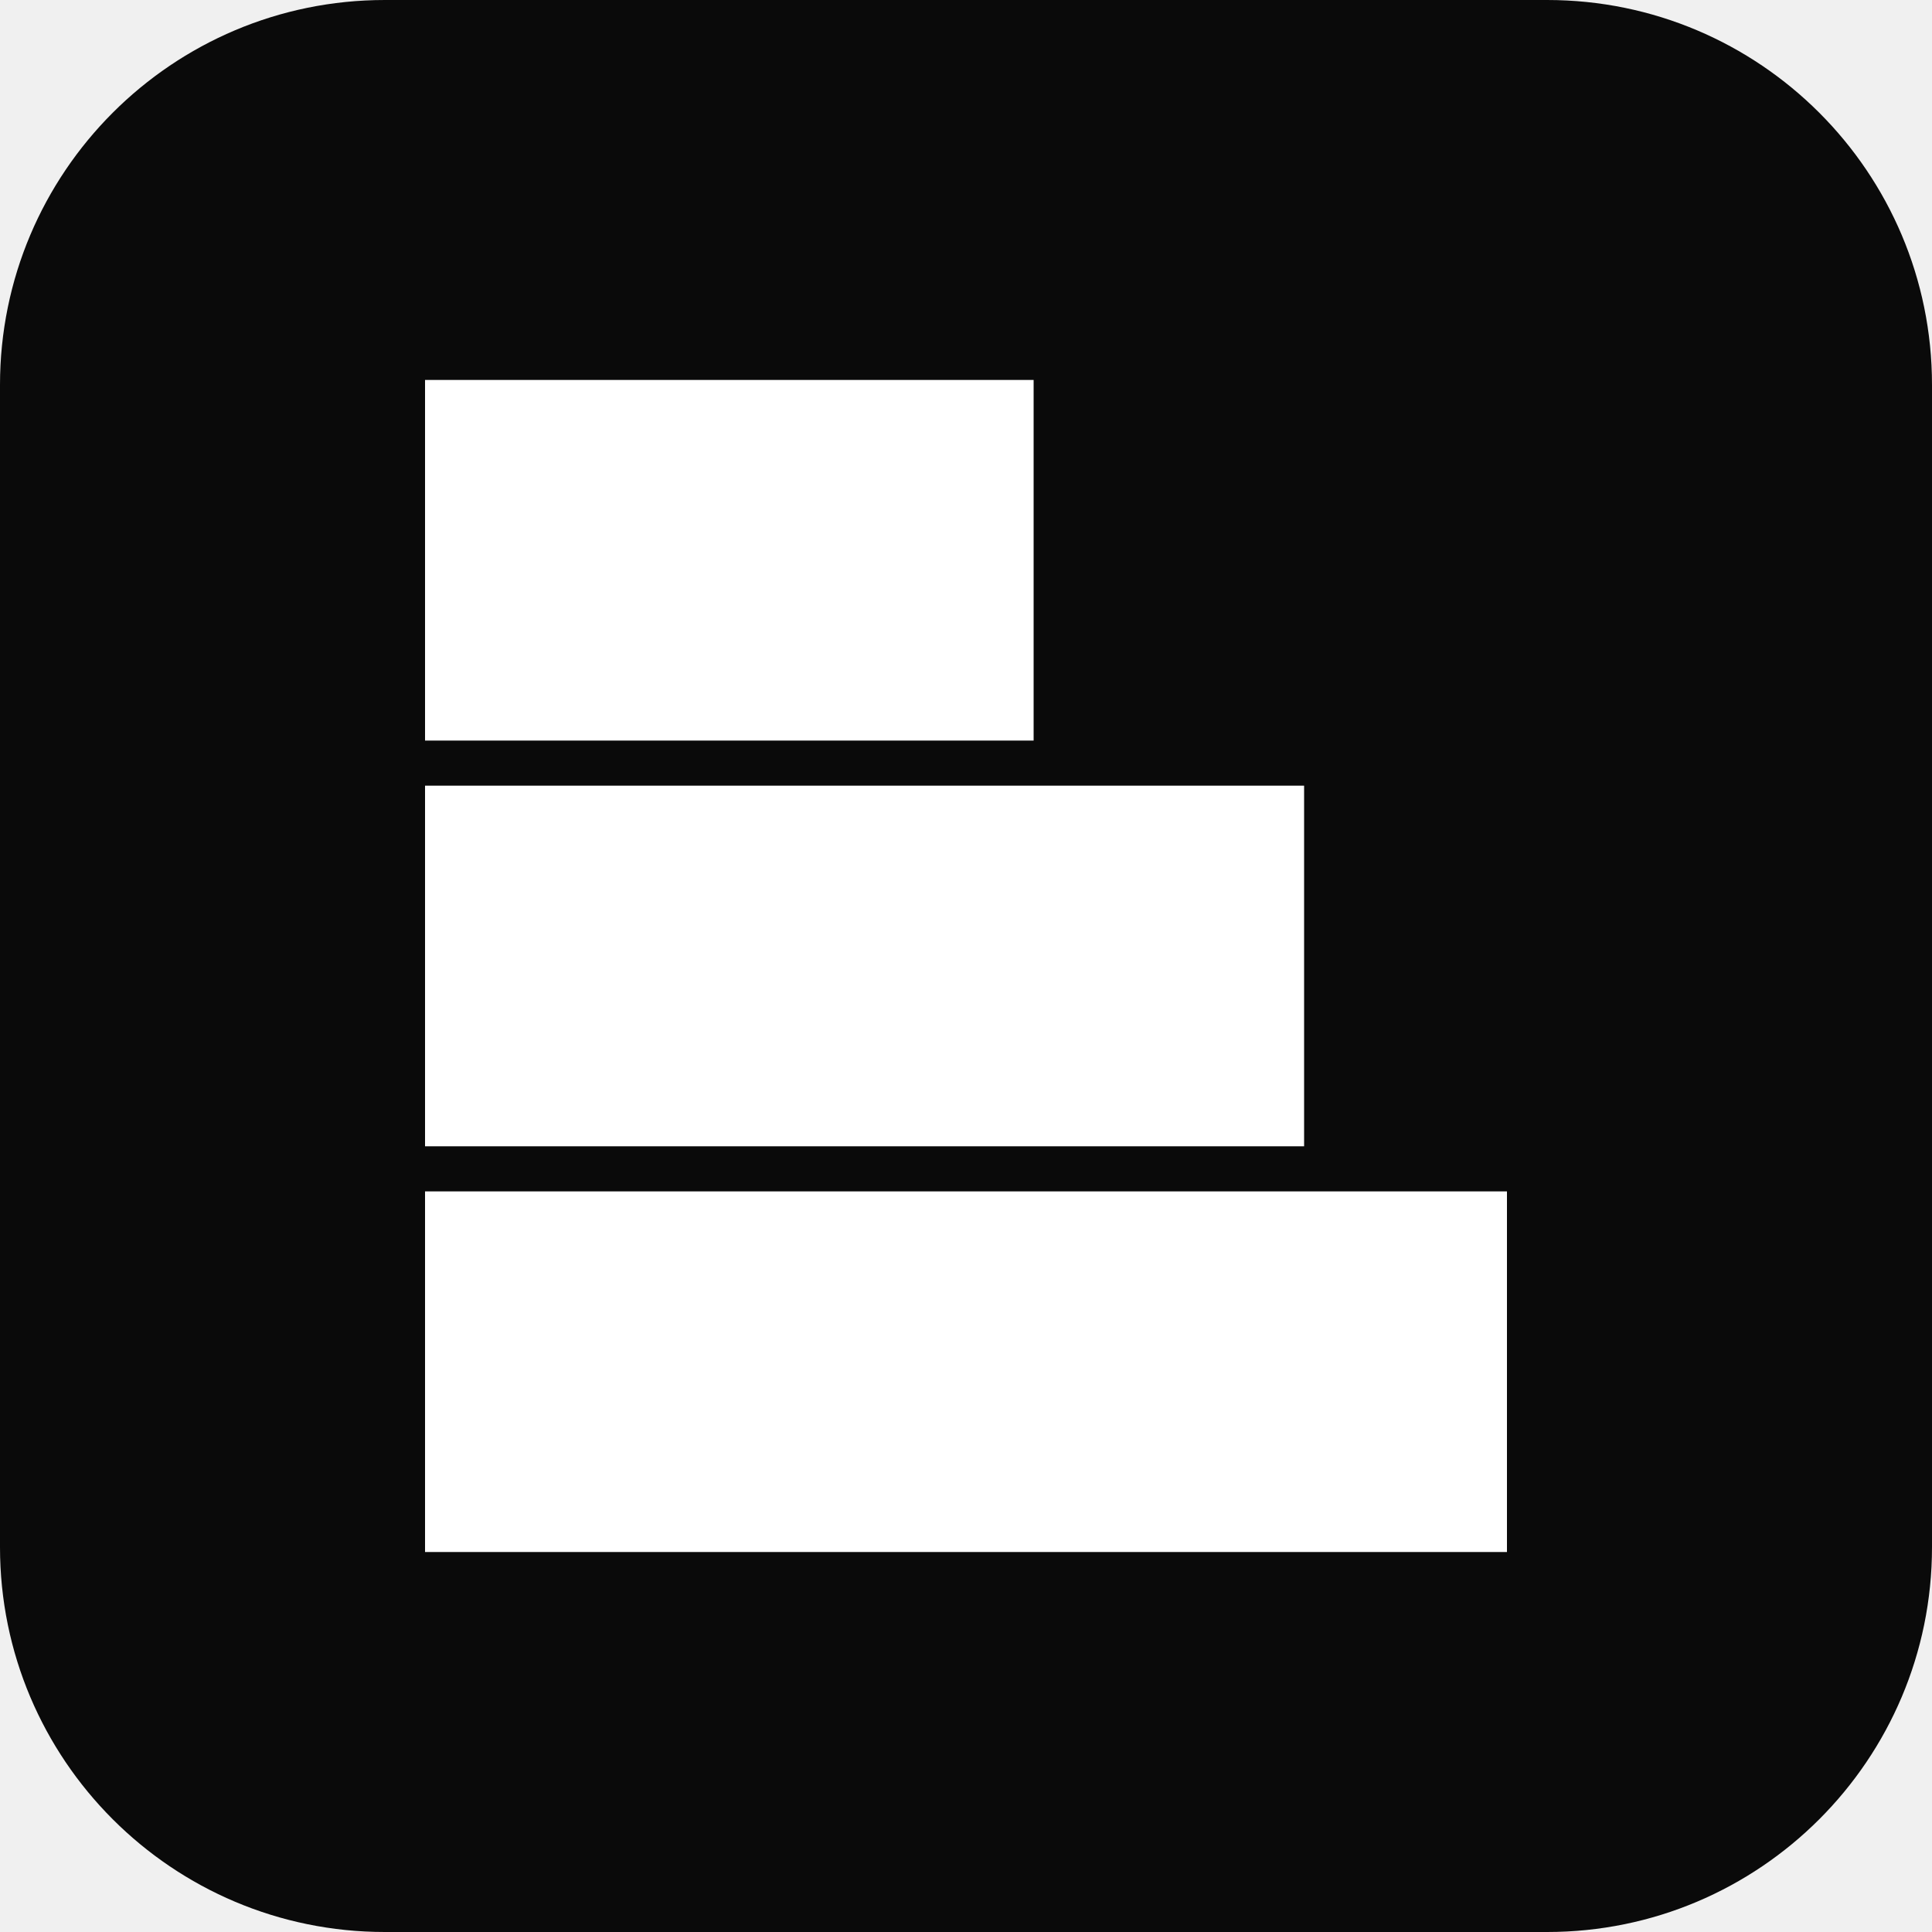
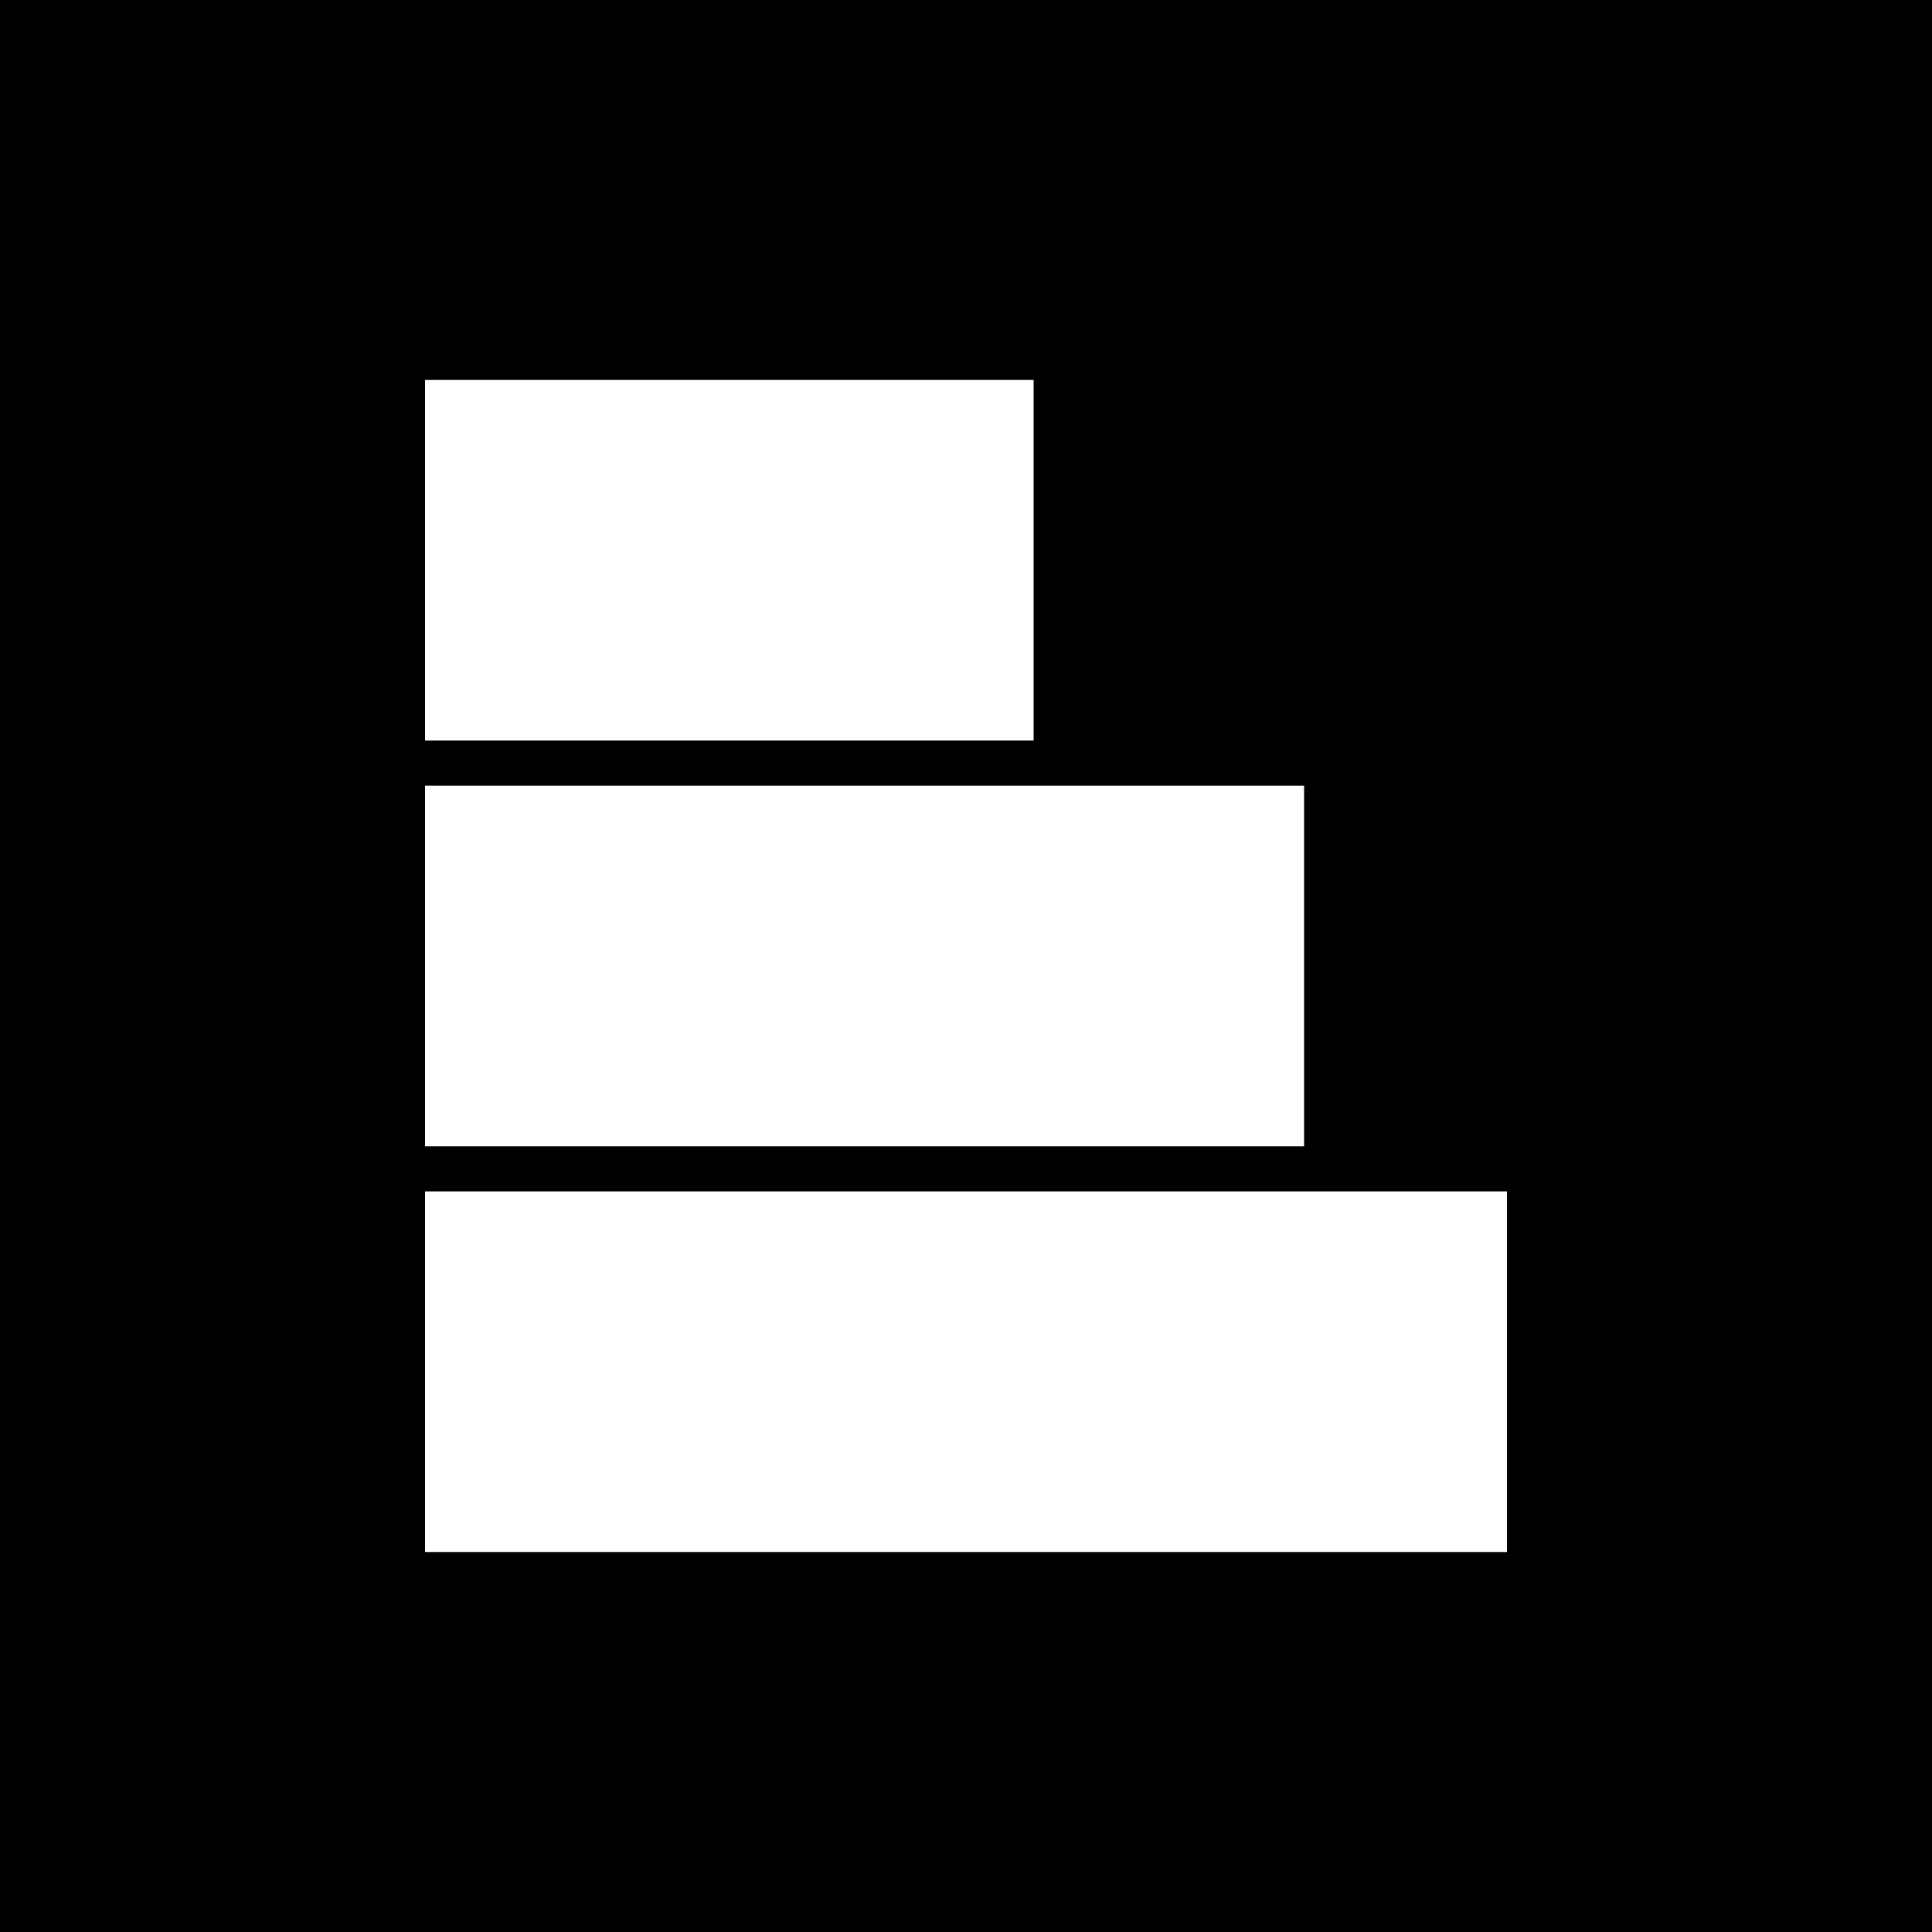
<svg xmlns="http://www.w3.org/2000/svg" width="512" height="512" viewBox="0 0 512 512" fill="none">
-   <rect width="512" height="512" rx="102" fill="#0A0A0A" />
+   <rect width="512" height="512" fill="#000000" />
  <rect x="112.64" y="100.69" width="161.28" height="95.57" fill="#FFFFFF" />
  <rect x="112.64" y="208.21" width="232.96" height="95.57" fill="#FFFFFF" />
  <rect x="112.64" y="315.73" width="286.72" height="95.57" fill="#FFFFFF" />
</svg>
